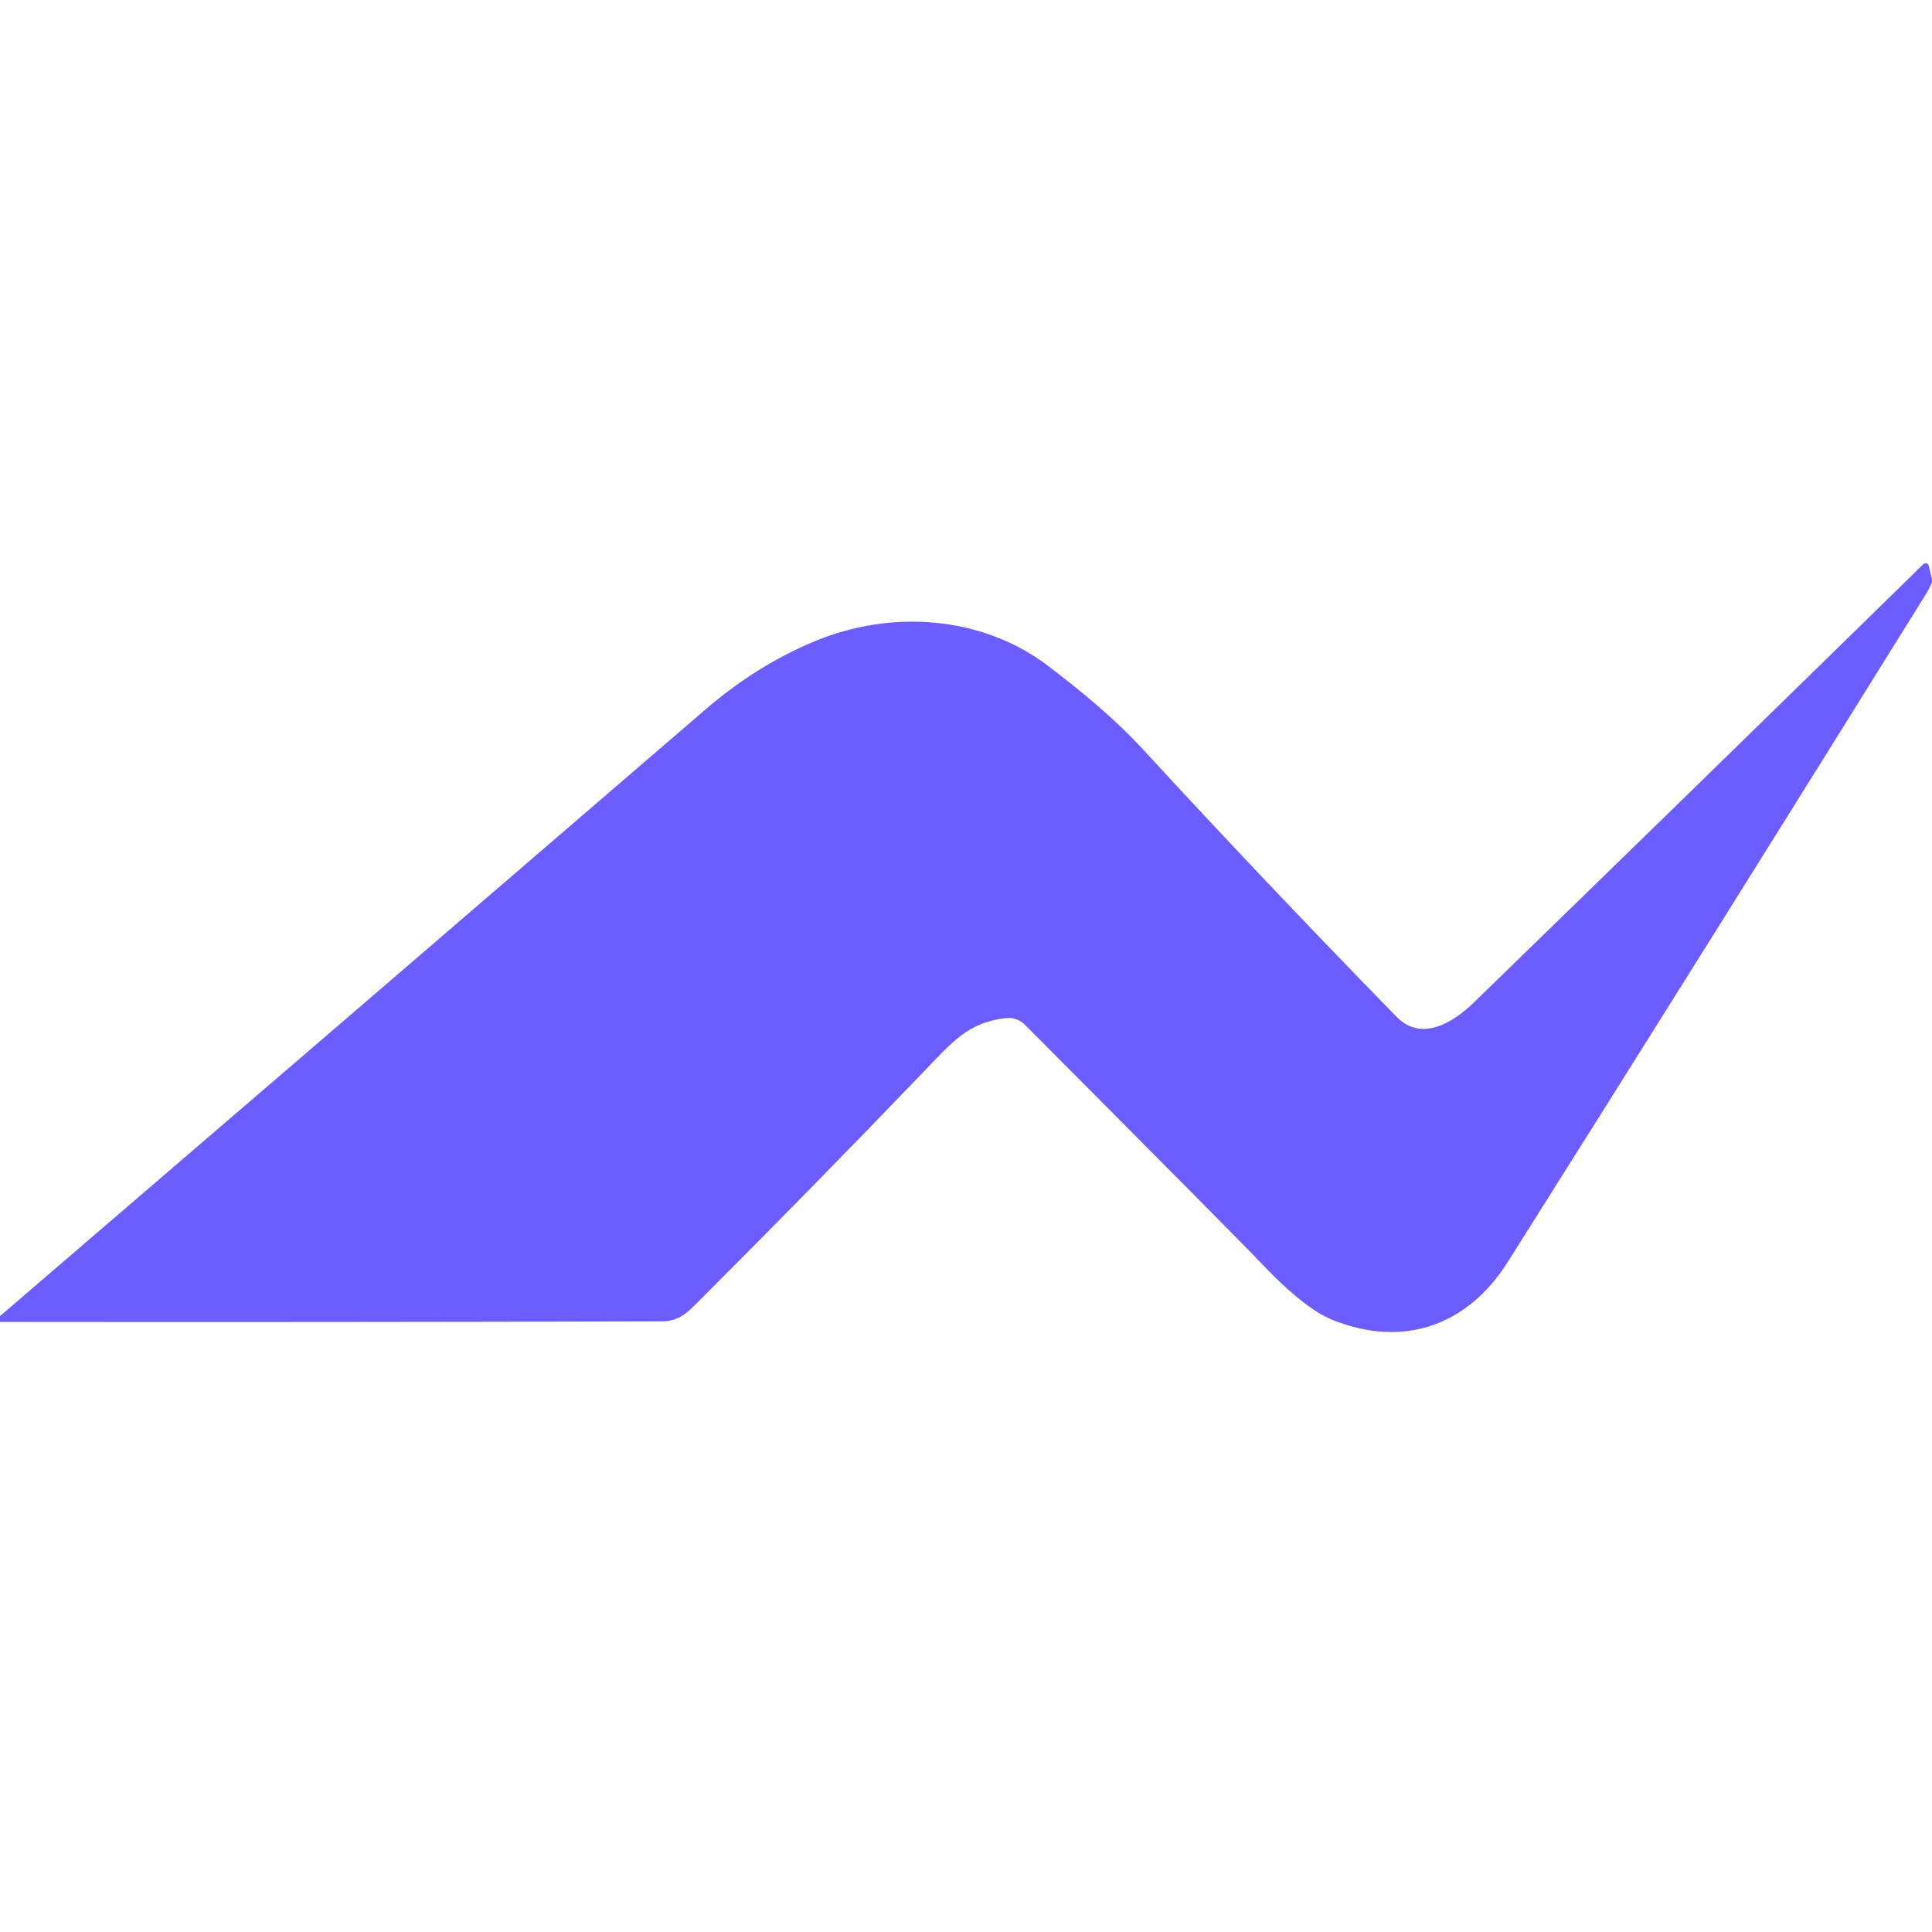
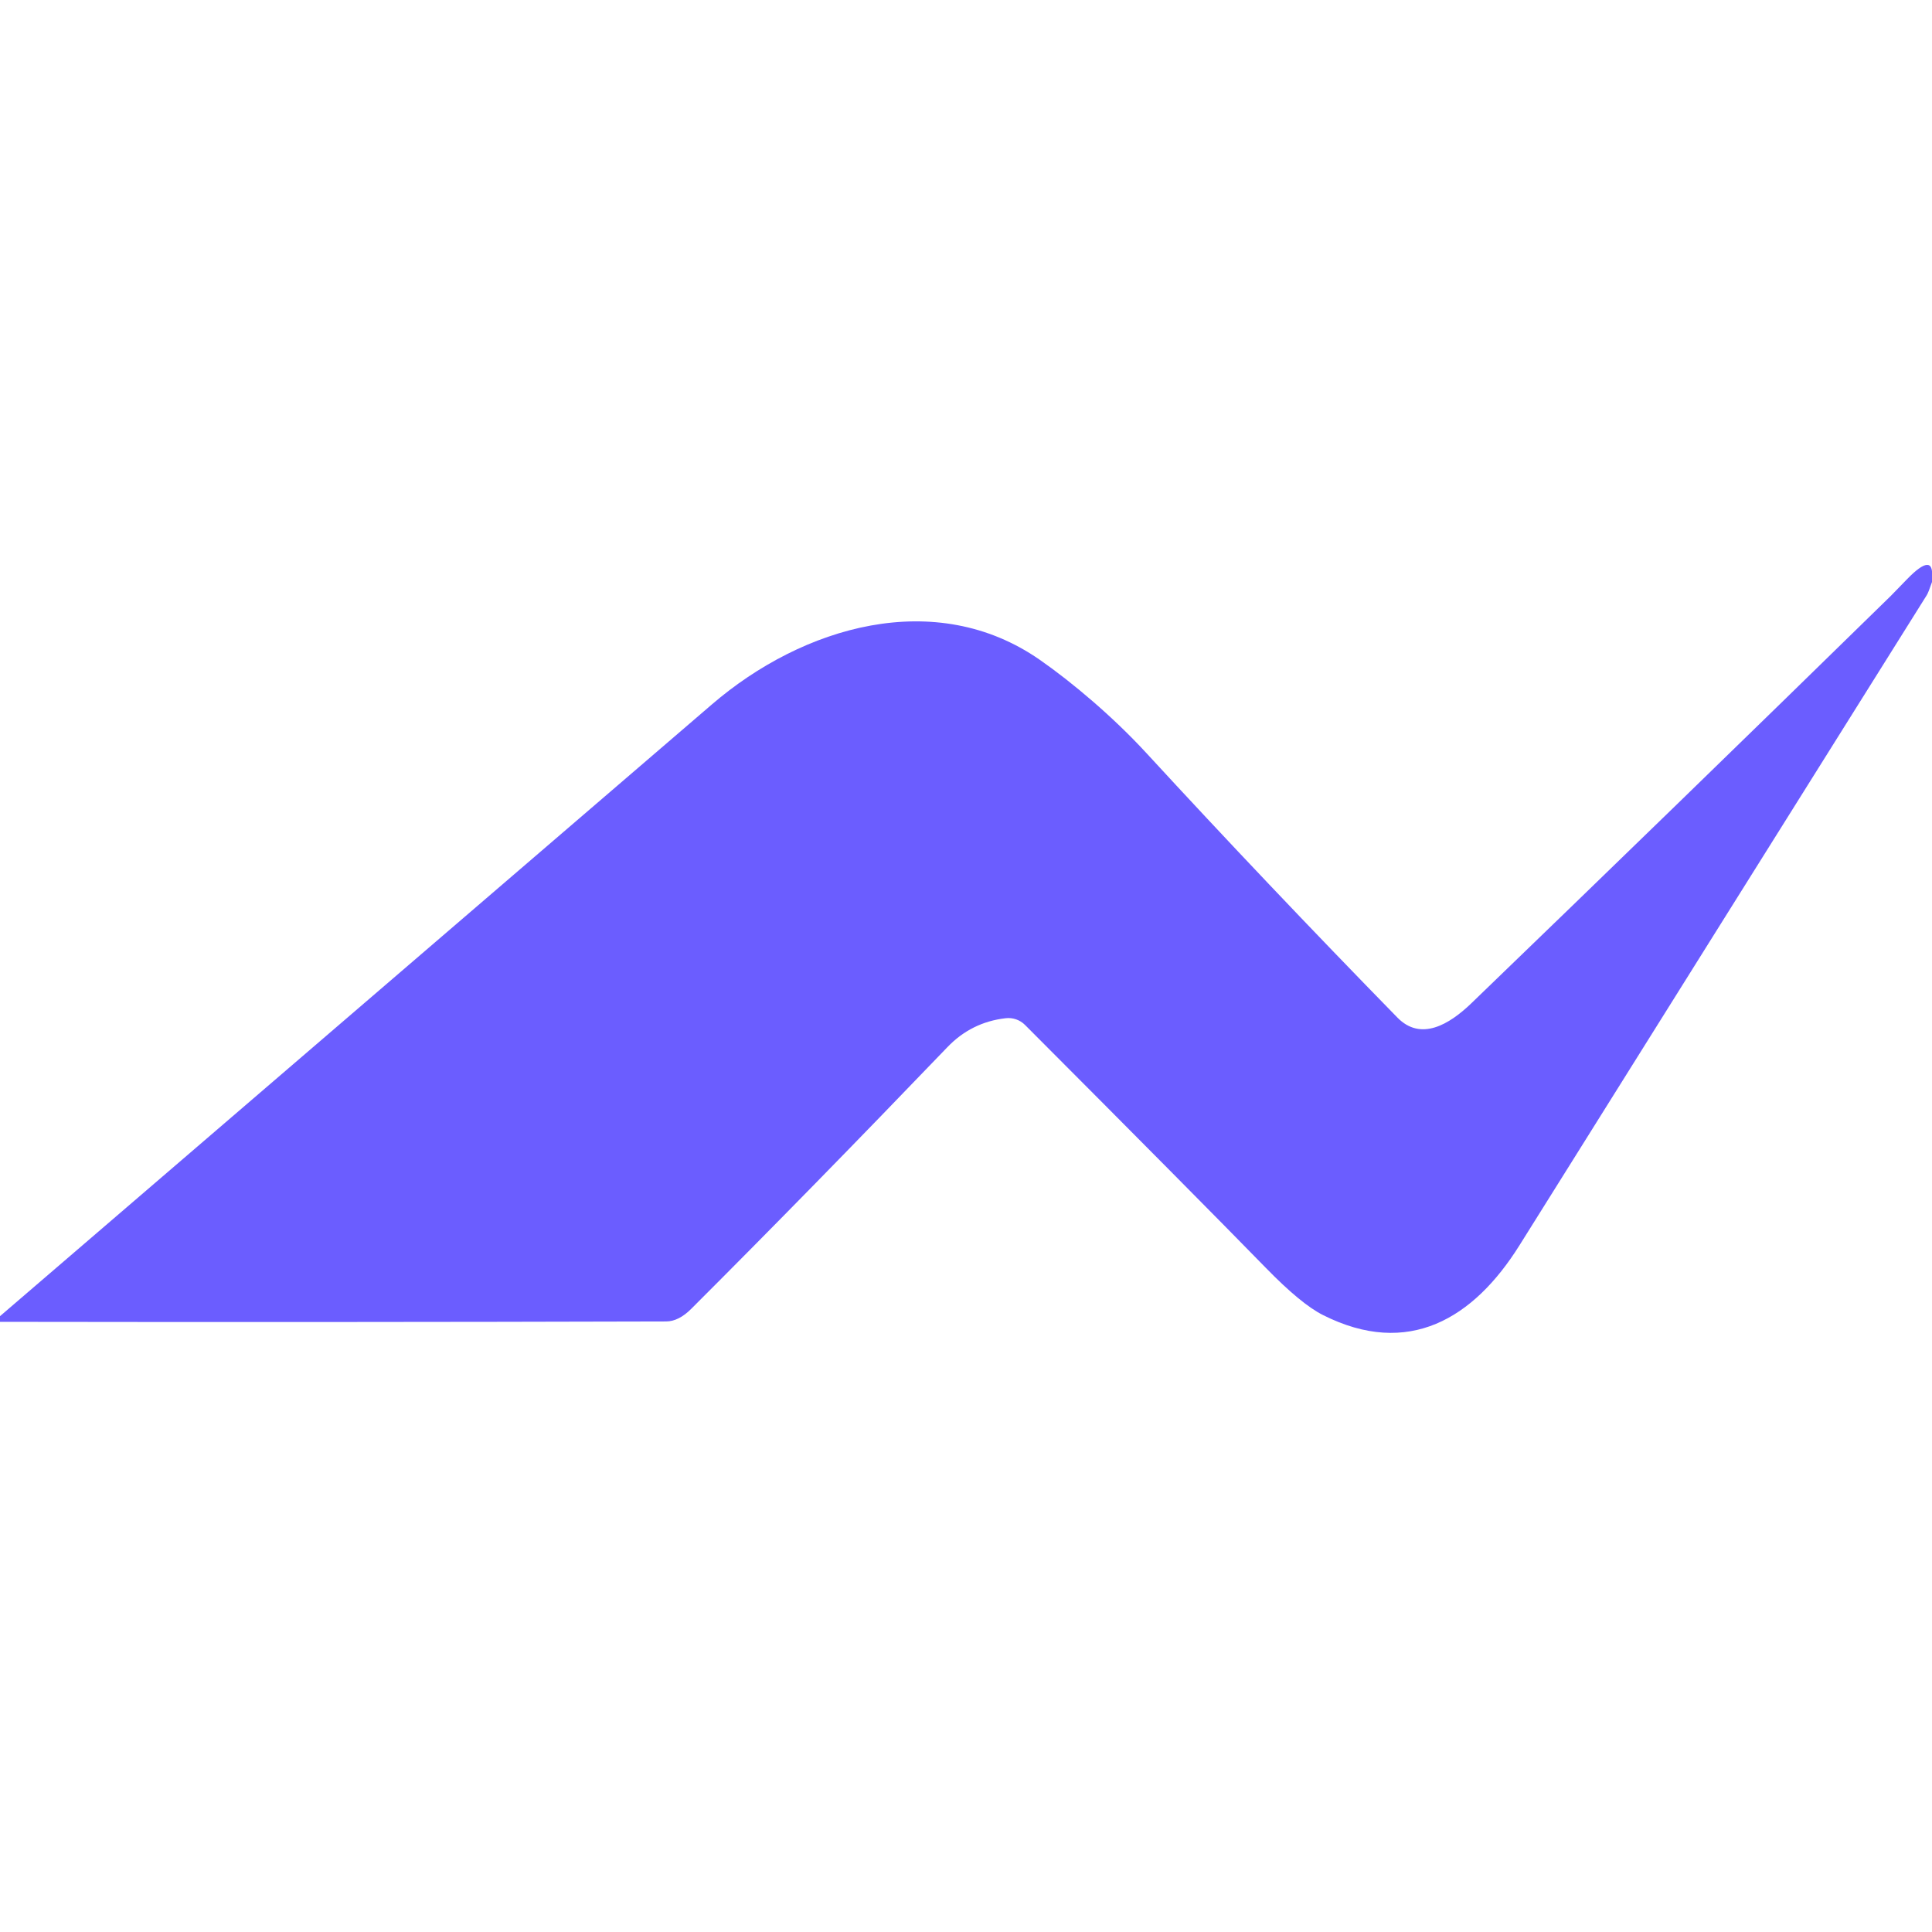
<svg xmlns="http://www.w3.org/2000/svg" version="1.1" viewBox="0.00 0.00 256.00 256.00" width="128" height="128">
-   <path fill="#6b5dff" d="   M 256.00 76.75   L 256.00 77.13   Q 255.70 77.91 255.28 78.59   Q 227.24 123.71 199.76 167.26   C 194.47 175.64 185.98 178.67 176.57 174.90   Q 172.76 173.38 166.75 167.00   Q 164.45 164.55 135.79 135.77   A 3.02 3.00 -25.4 0 0 133.32 134.90   C 128.29 135.46 126.24 138.00 122.17 142.24   Q 107.92 157.09 91.87 173.14   C 90.53 174.48 89.38 175.09 87.56 175.09   Q 43.78 175.21 0.00 175.16   L 0.00 174.39   Q 46.70 134.30 93.50 93.99   Q 100.29 88.15 107.95 84.97   C 118.09 80.75 130.12 81.55 138.94 88.28   C 143.32 91.63 147.63 95.13 151.71 99.57   Q 167.20 116.43 185.03 134.71   C 188.26 138.03 192.37 135.68 195.32 132.81   Q 223.24 105.69 254.85 74.76   A 0.43 0.43 0.0 0 1 255.57 74.96   L 256.00 76.75   Z" />
+   <path fill="#6b5dff" d="   M 256.00 76.59   L 256.00 77.12   Q 255.52 78.52 255.32 78.84   Q 227.68 122.93 201.32 165.04   C 195.26 174.71 186.63 179.96 175.30 174.25   Q 172.41 172.80 167.76 168.03   Q 158.39 158.43 135.83 135.82   A 3.11 3.11 0.0 0 0 133.25 134.92   Q 128.71 135.44 125.53 138.76   Q 107.40 157.64 91.61 173.41   Q 89.93 175.10 88.25 175.10   Q 44.12 175.22 0.00 175.15   L 0.00 174.40   Q 47.09 133.94 94.34 93.33   C 106.38 82.98 123.94 77.80 137.78 87.43   C 142.12 90.45 147.51 95.02 151.87 99.75   Q 167.91 117.18 185.16 134.83   C 188.27 138.02 192.05 135.74 194.95 132.95   Q 221.65 107.21 250.56 78.94   Q 250.60 78.91 252.66 76.78   Q 256.30 73.02 256.00 76.59   Z" />
</svg>
